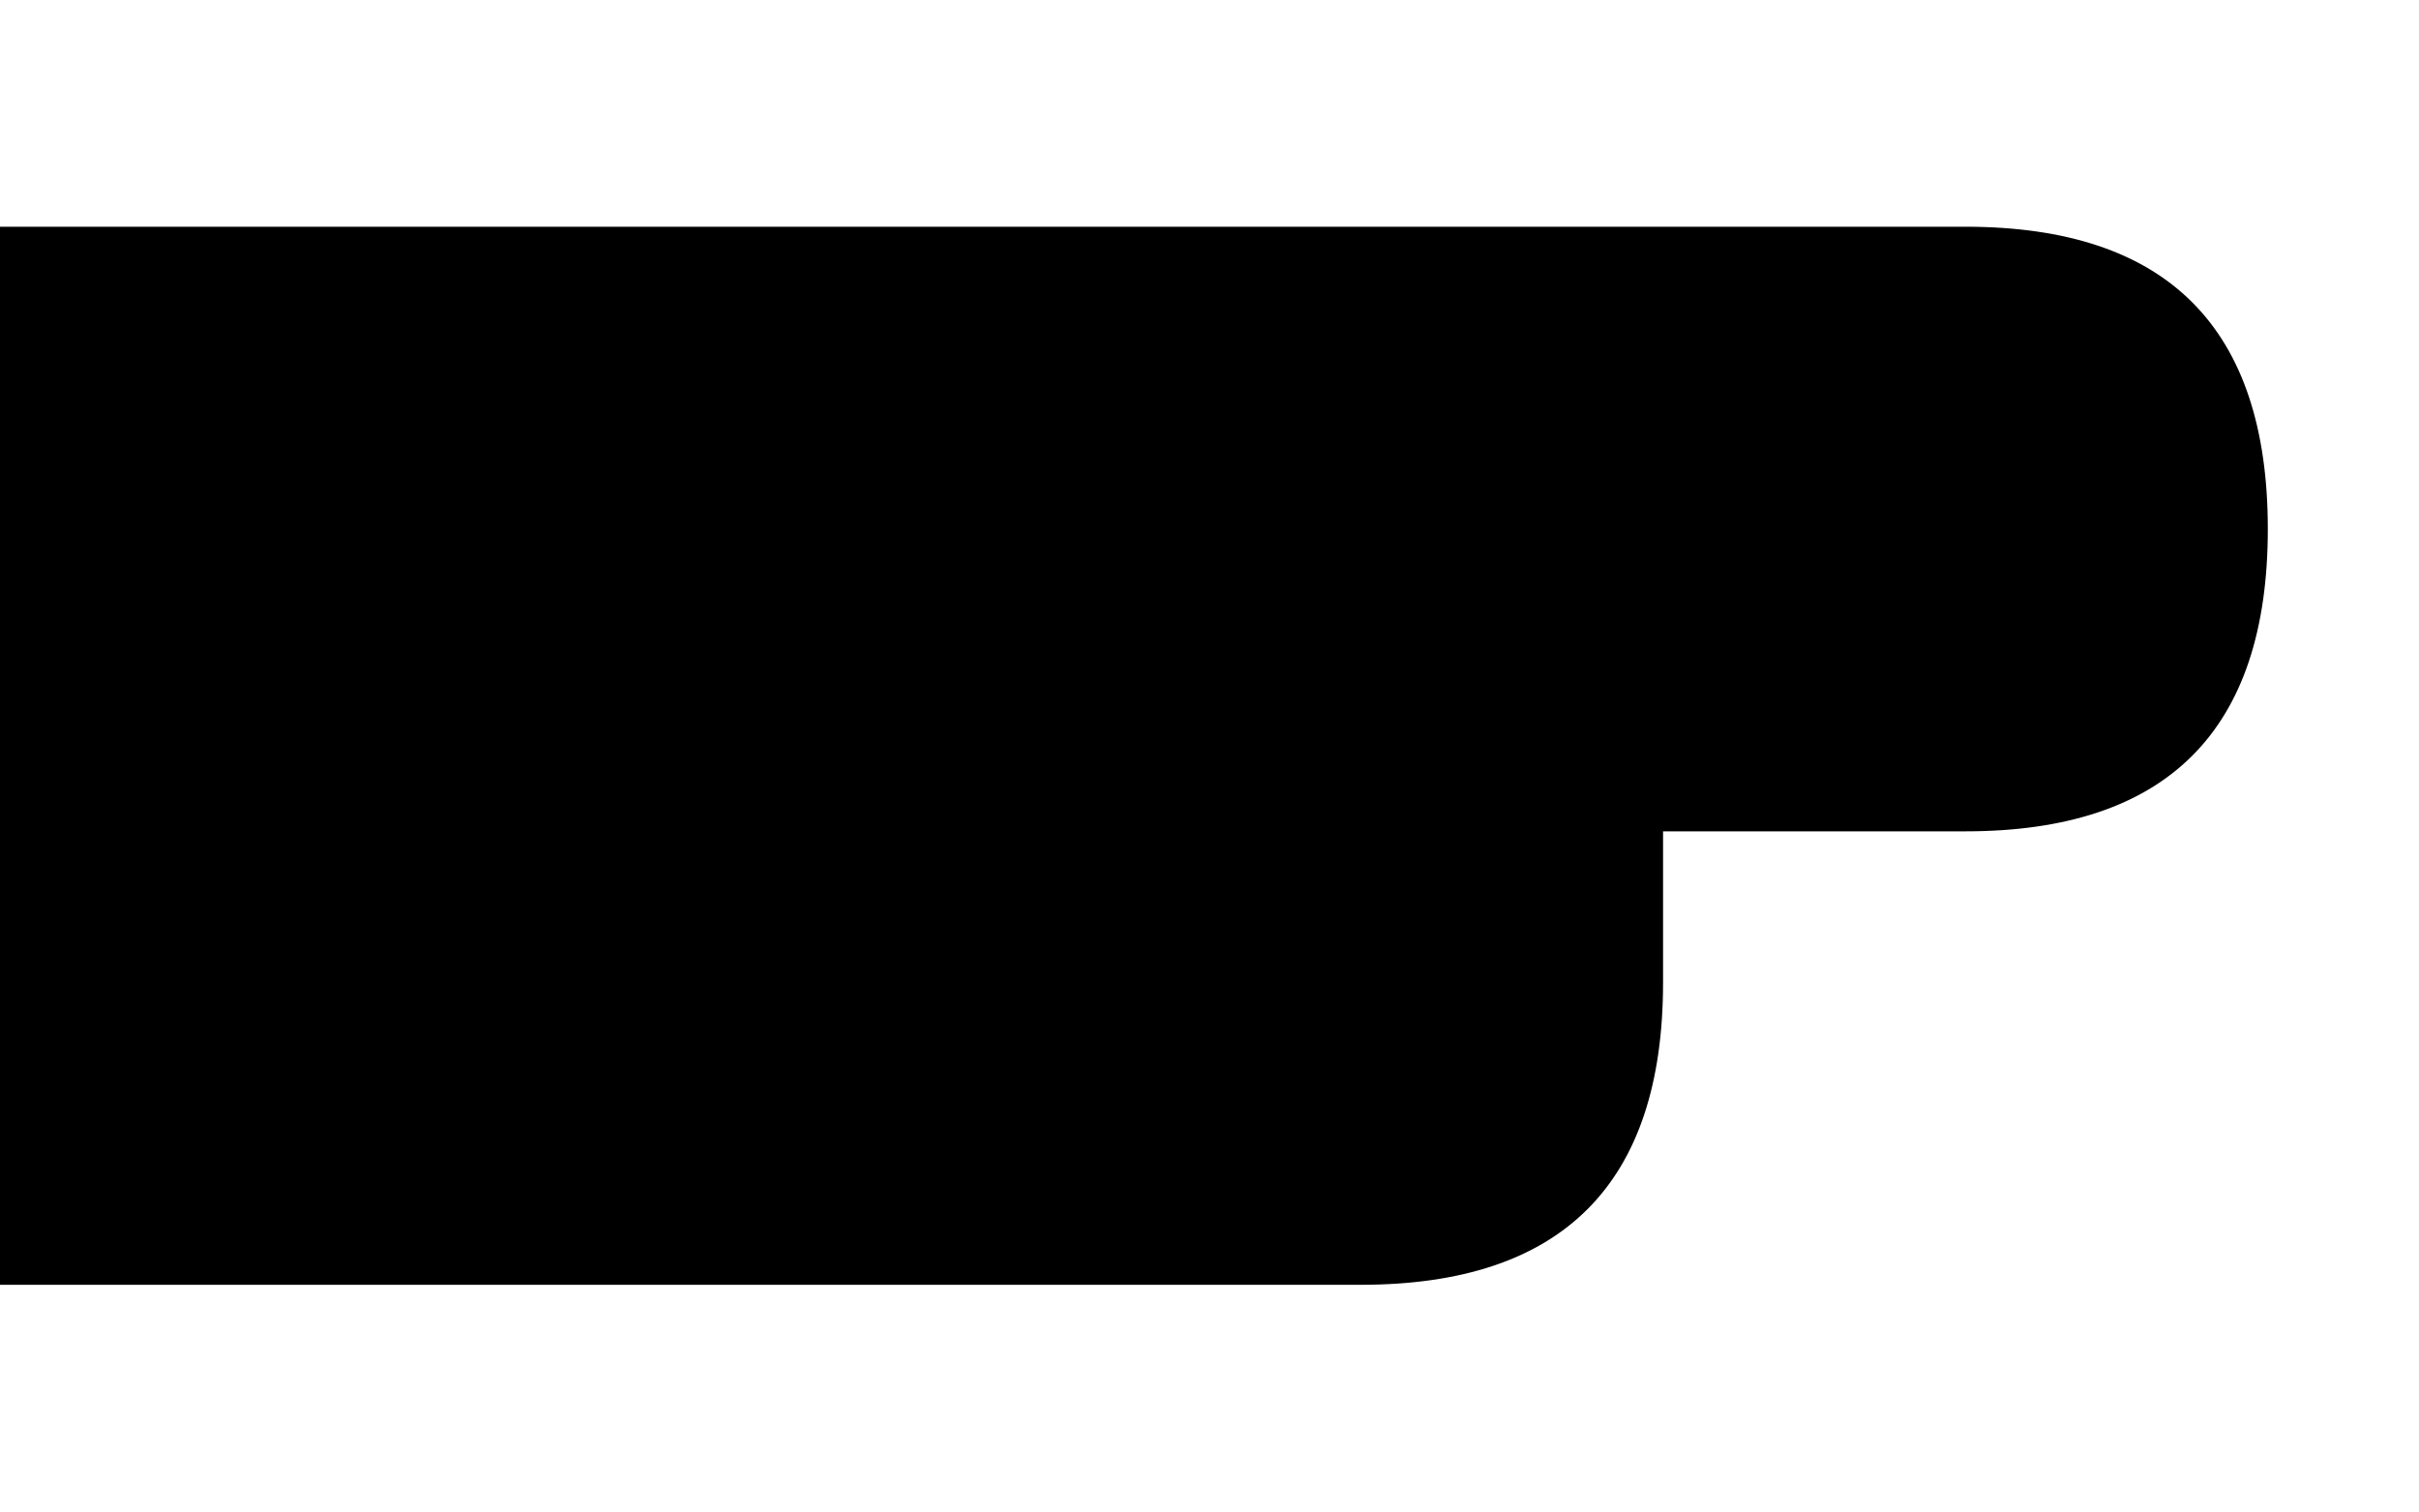
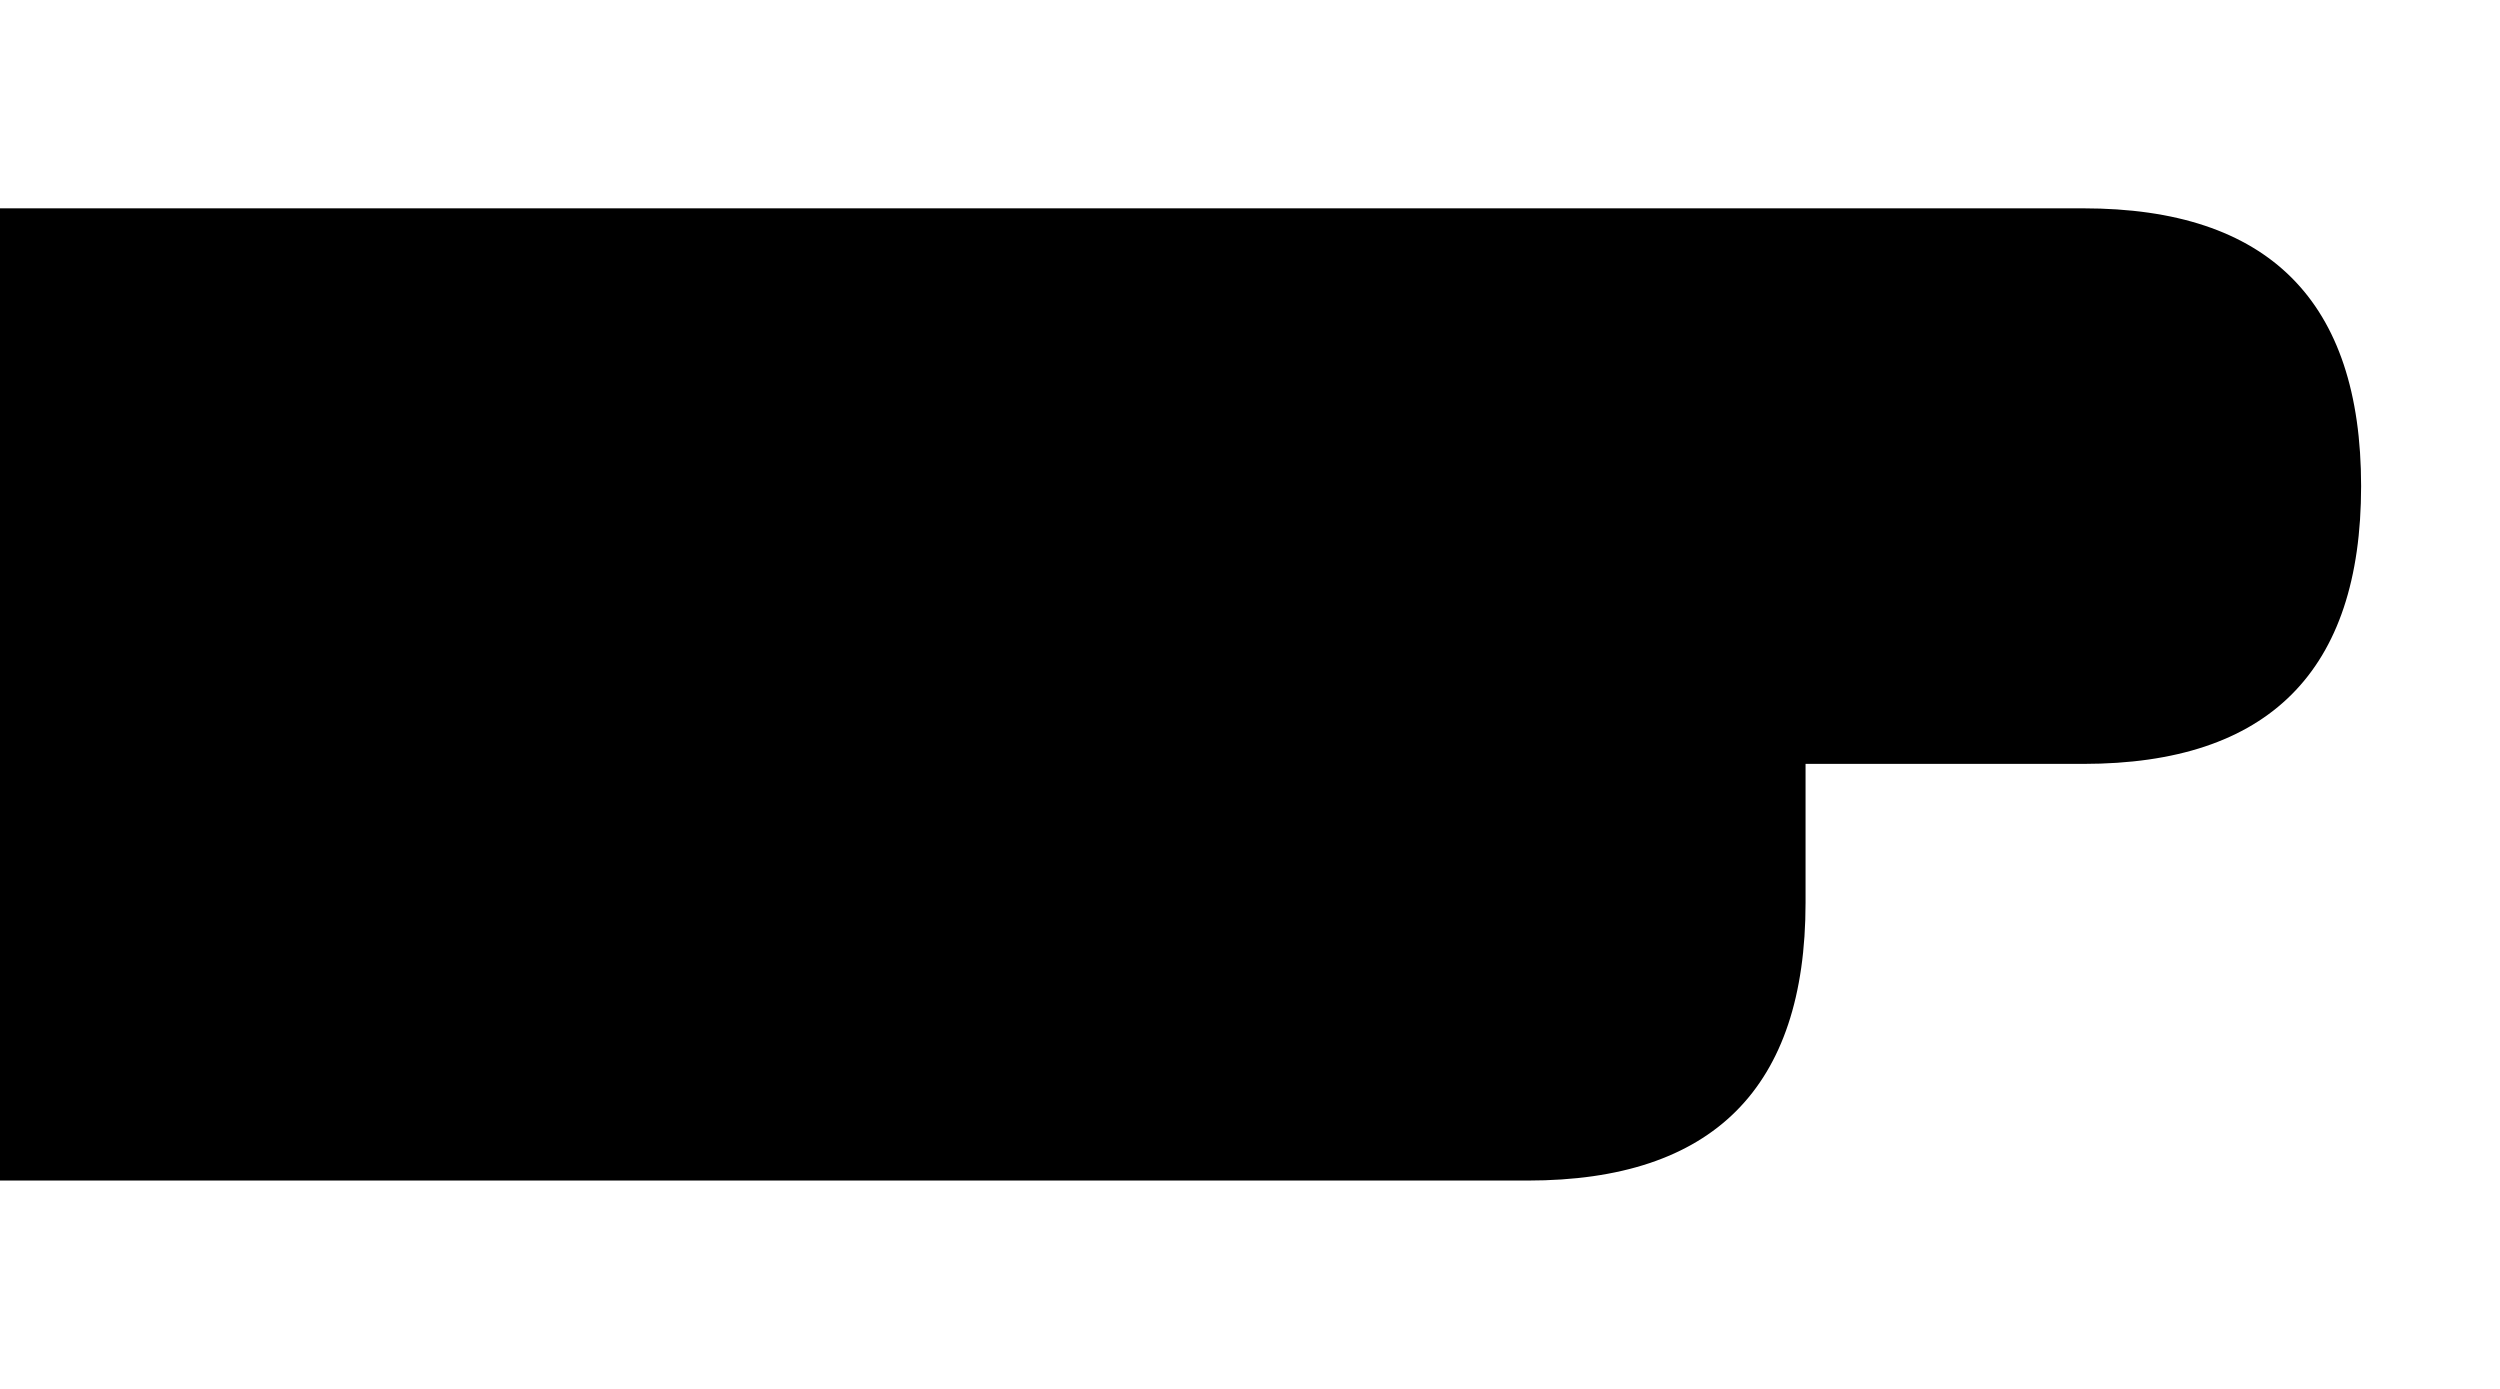
- <svg xmlns="http://www.w3.org/2000/svg" viewBox="0 0 16 10" width="16" height="10">
-   <g transform="matrix(-1 0 0 1 16 0)">
-     <path class="f-plateEdge" d="M5 5 H16 V8.5 H7 Q5 8.5 5 6.5 Z" />
-     <path class="f-plate" d="M3 1.5 H16 V5.5 H3 Q1 5.5 1 3.5 Q1 1.5 3 1.5 Z" />
-     <rect class="f-highlight" x="3" y="2.25" width="13" height="1" opacity="0.6" />
-     <path class="s-outline" stroke-width="1.5" stroke-linejoin="round" stroke-linecap="round" fill="none" d="M16 1.5 H3 Q1 1.5 1 3.5 Q1 5.5 3 5.5 H5 V6.5 Q5 8.5 7 8.5 H16" />
+ <svg xmlns="http://www.w3.org/2000/svg" viewBox="0 0 18 10" width="18" height="10">
+   <g transform="matrix(-1 0 0 1 18 0)">
+     <path class="f-plateEdge" d="M5 5 H18 V8.5 H7 Q5 8.5 5 6.5 Z" />
+     <path class="f-plate" d="M3 1.5 H18 V5.5 H3 Q1 5.5 1 3.5 Q1 1.5 3 1.5 Z" />
+     <rect class="f-highlight" x="3" y="2.25" width="15" height="1" opacity="0.6" />
+     <path class="s-outline" stroke-width="1.5" stroke-linejoin="round" stroke-linecap="round" fill="none" d="M18 1.5 H3 Q1 1.5 1 3.5 Q1 5.5 3 5.5 H5 V6.5 Q5 8.5 7 8.5 H18" />
  </g>
</svg>
